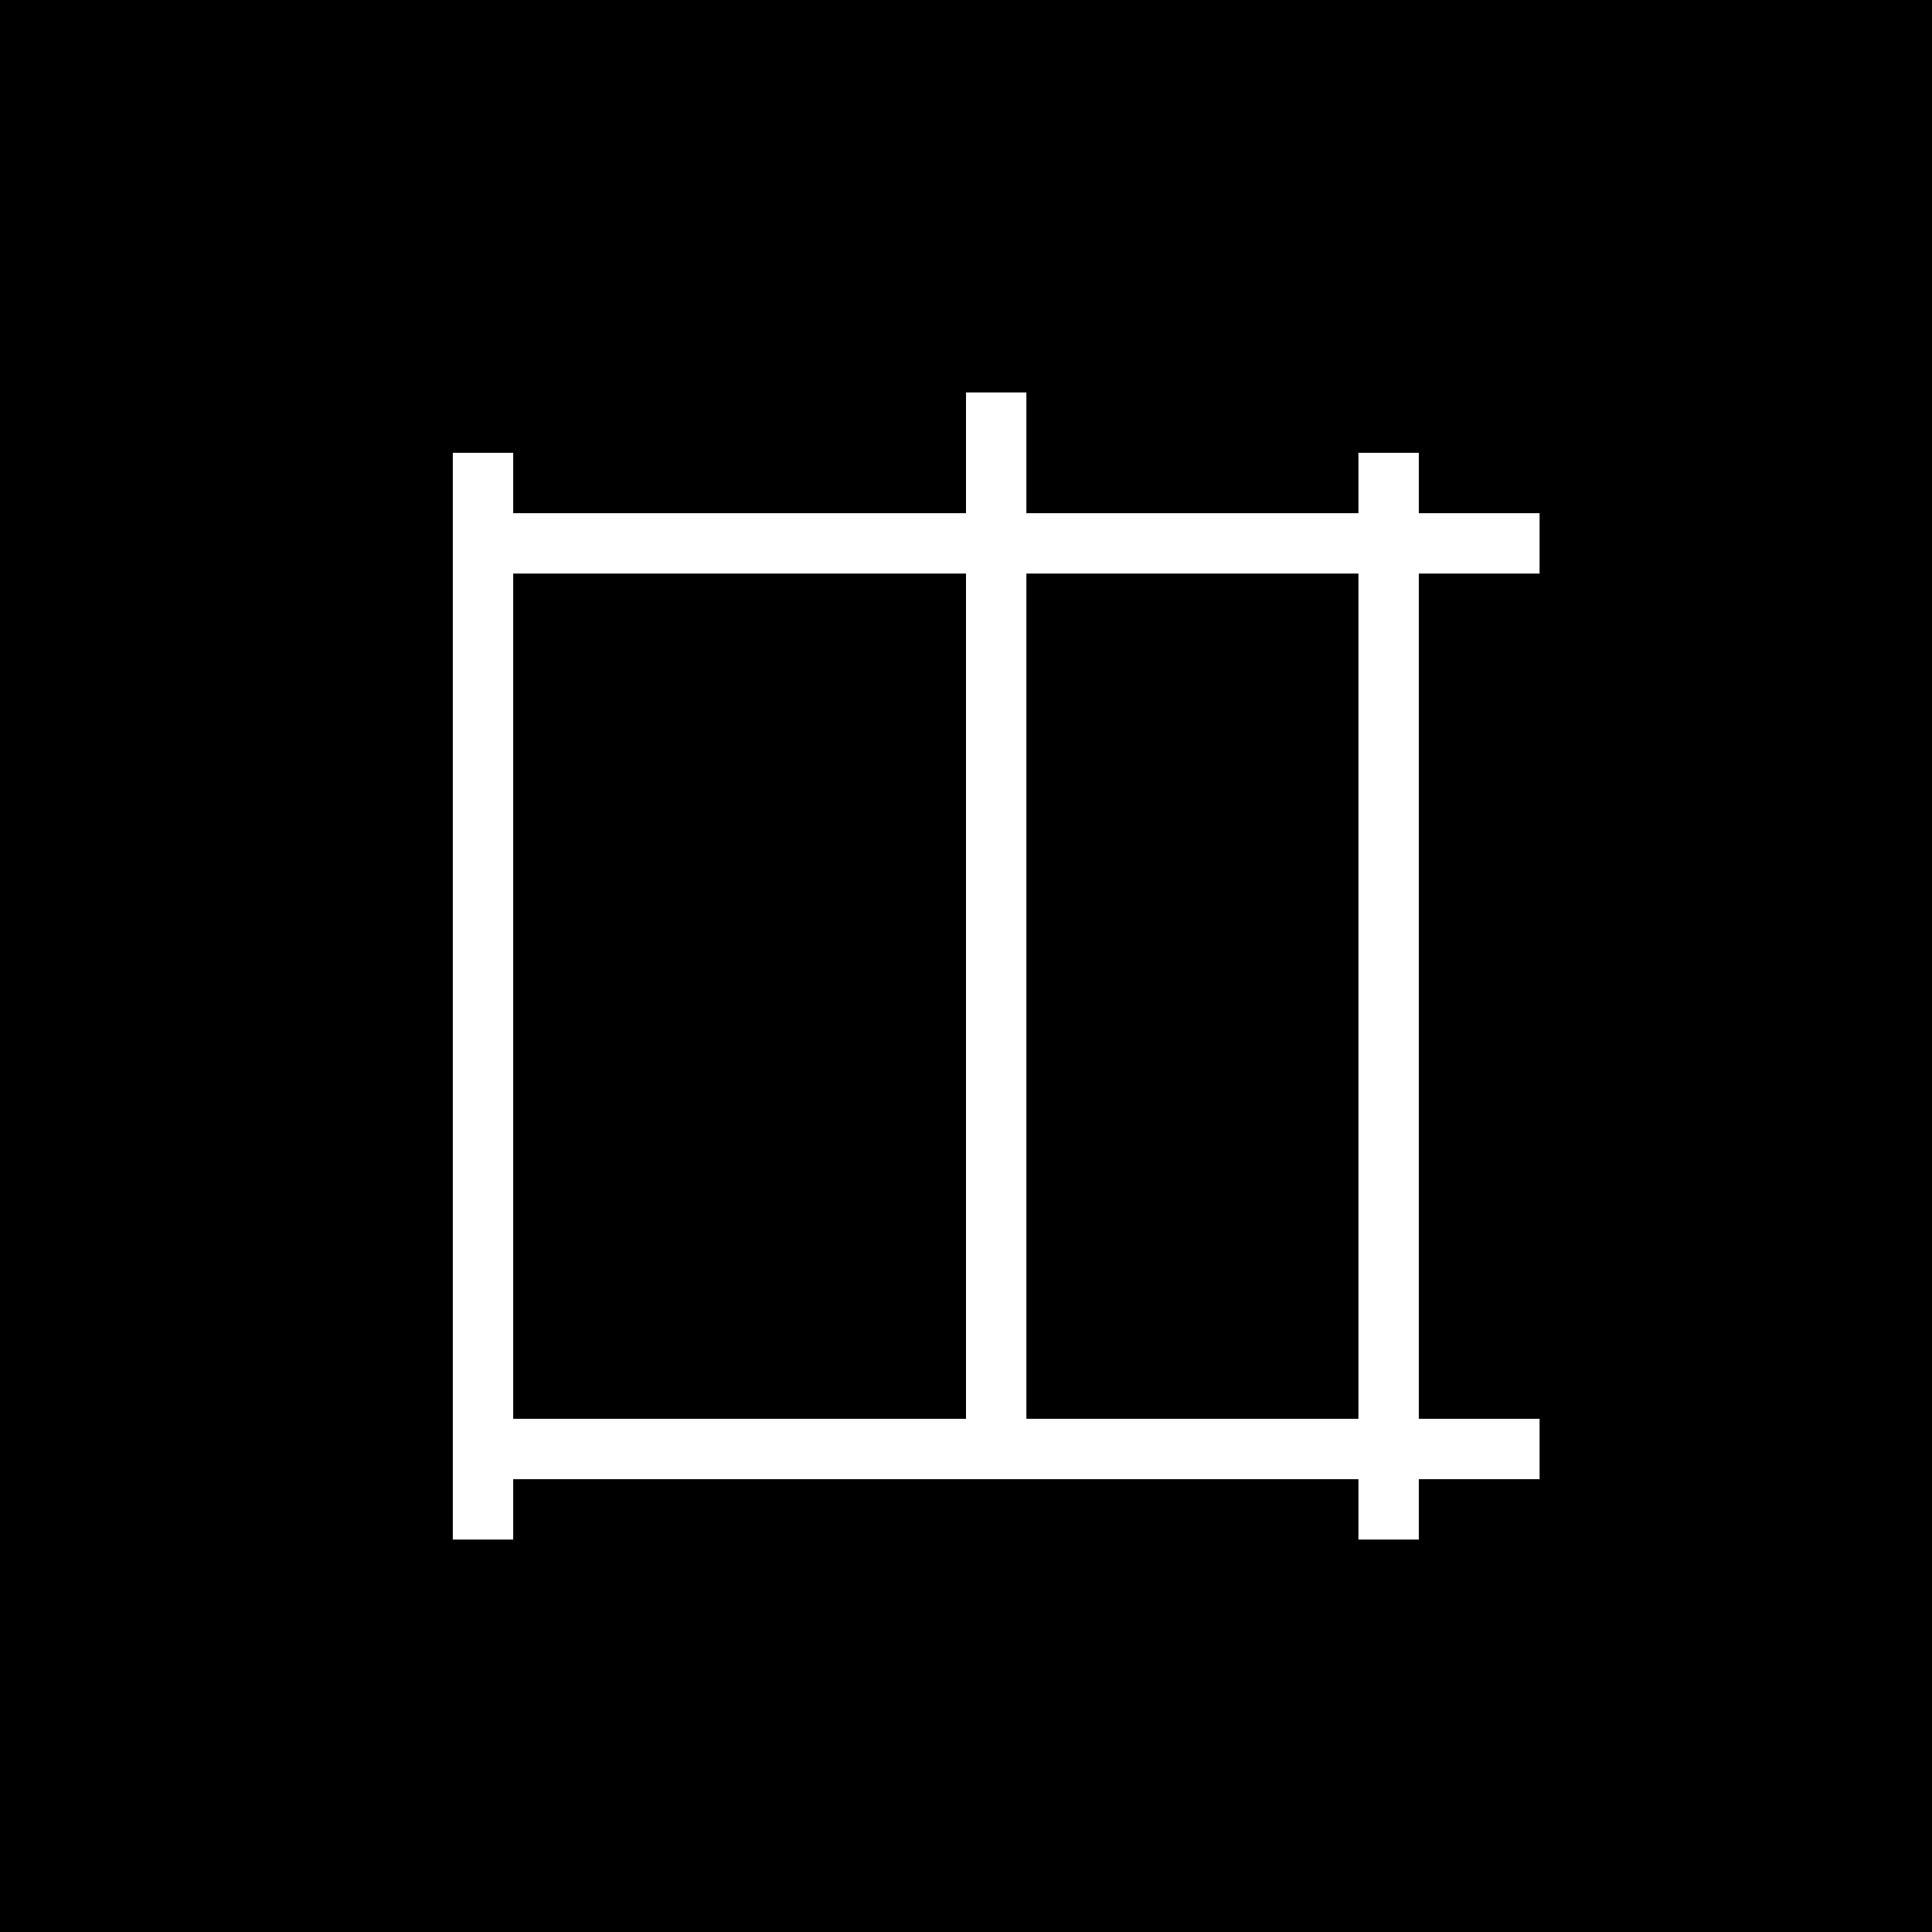
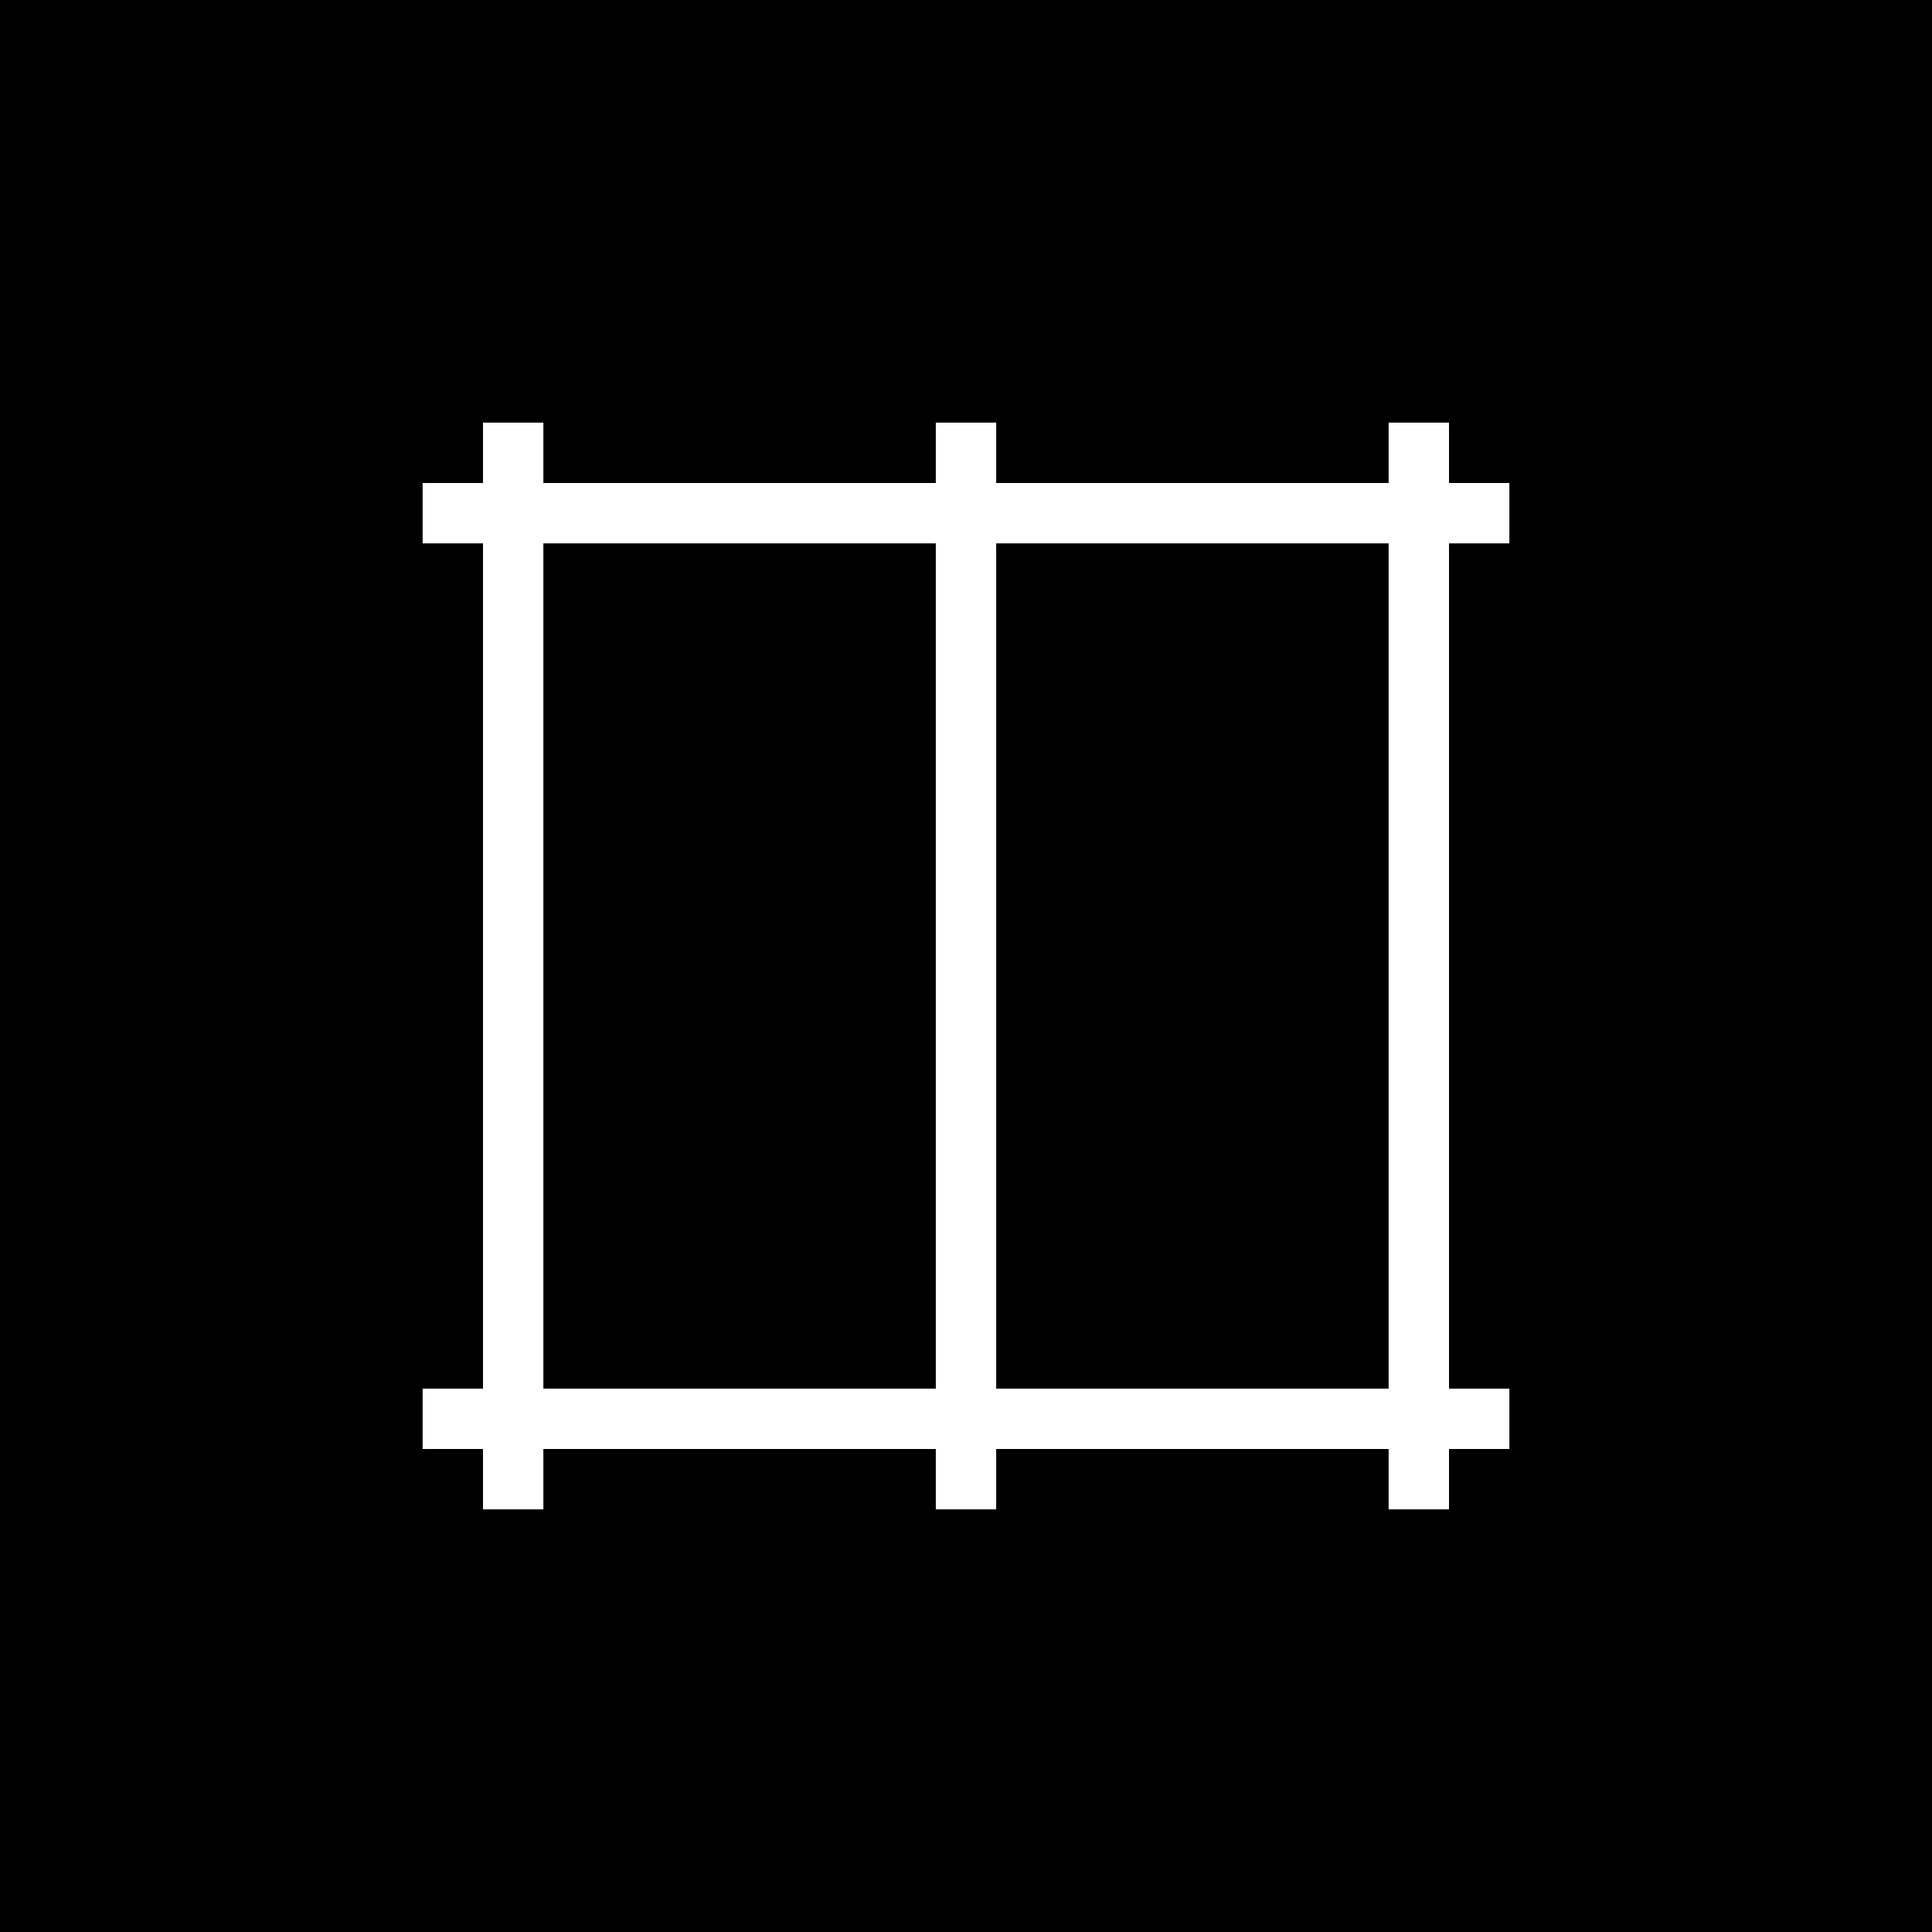
<svg xmlns="http://www.w3.org/2000/svg" width="128" height="128" viewBox="0 0 128 128" fill="none">
  <rect width="128" height="128" fill="black" />
-   <path fill-rule="evenodd" clip-rule="evenodd" d="M68 34H90V30H94V34H102V38H94V94H102V98H94V102H90V98H34V102H30V30H34V34H64V26H68V34ZM68 94H90V38H68V94ZM34 94H64V38H34V94Z" fill="white" />
+   <path fill-rule="evenodd" clip-rule="evenodd" d="M36 32H62V28H66V32H92V28H96V32H100V36H96V92H100V96H96V100H92V96H66V100H62V96H36V100H32V96H28V92H32V36H28V32H32V28H36V32ZM66 92H92V36H66V92ZM36 92H62V36H36V92Z" fill="white" />
</svg>
